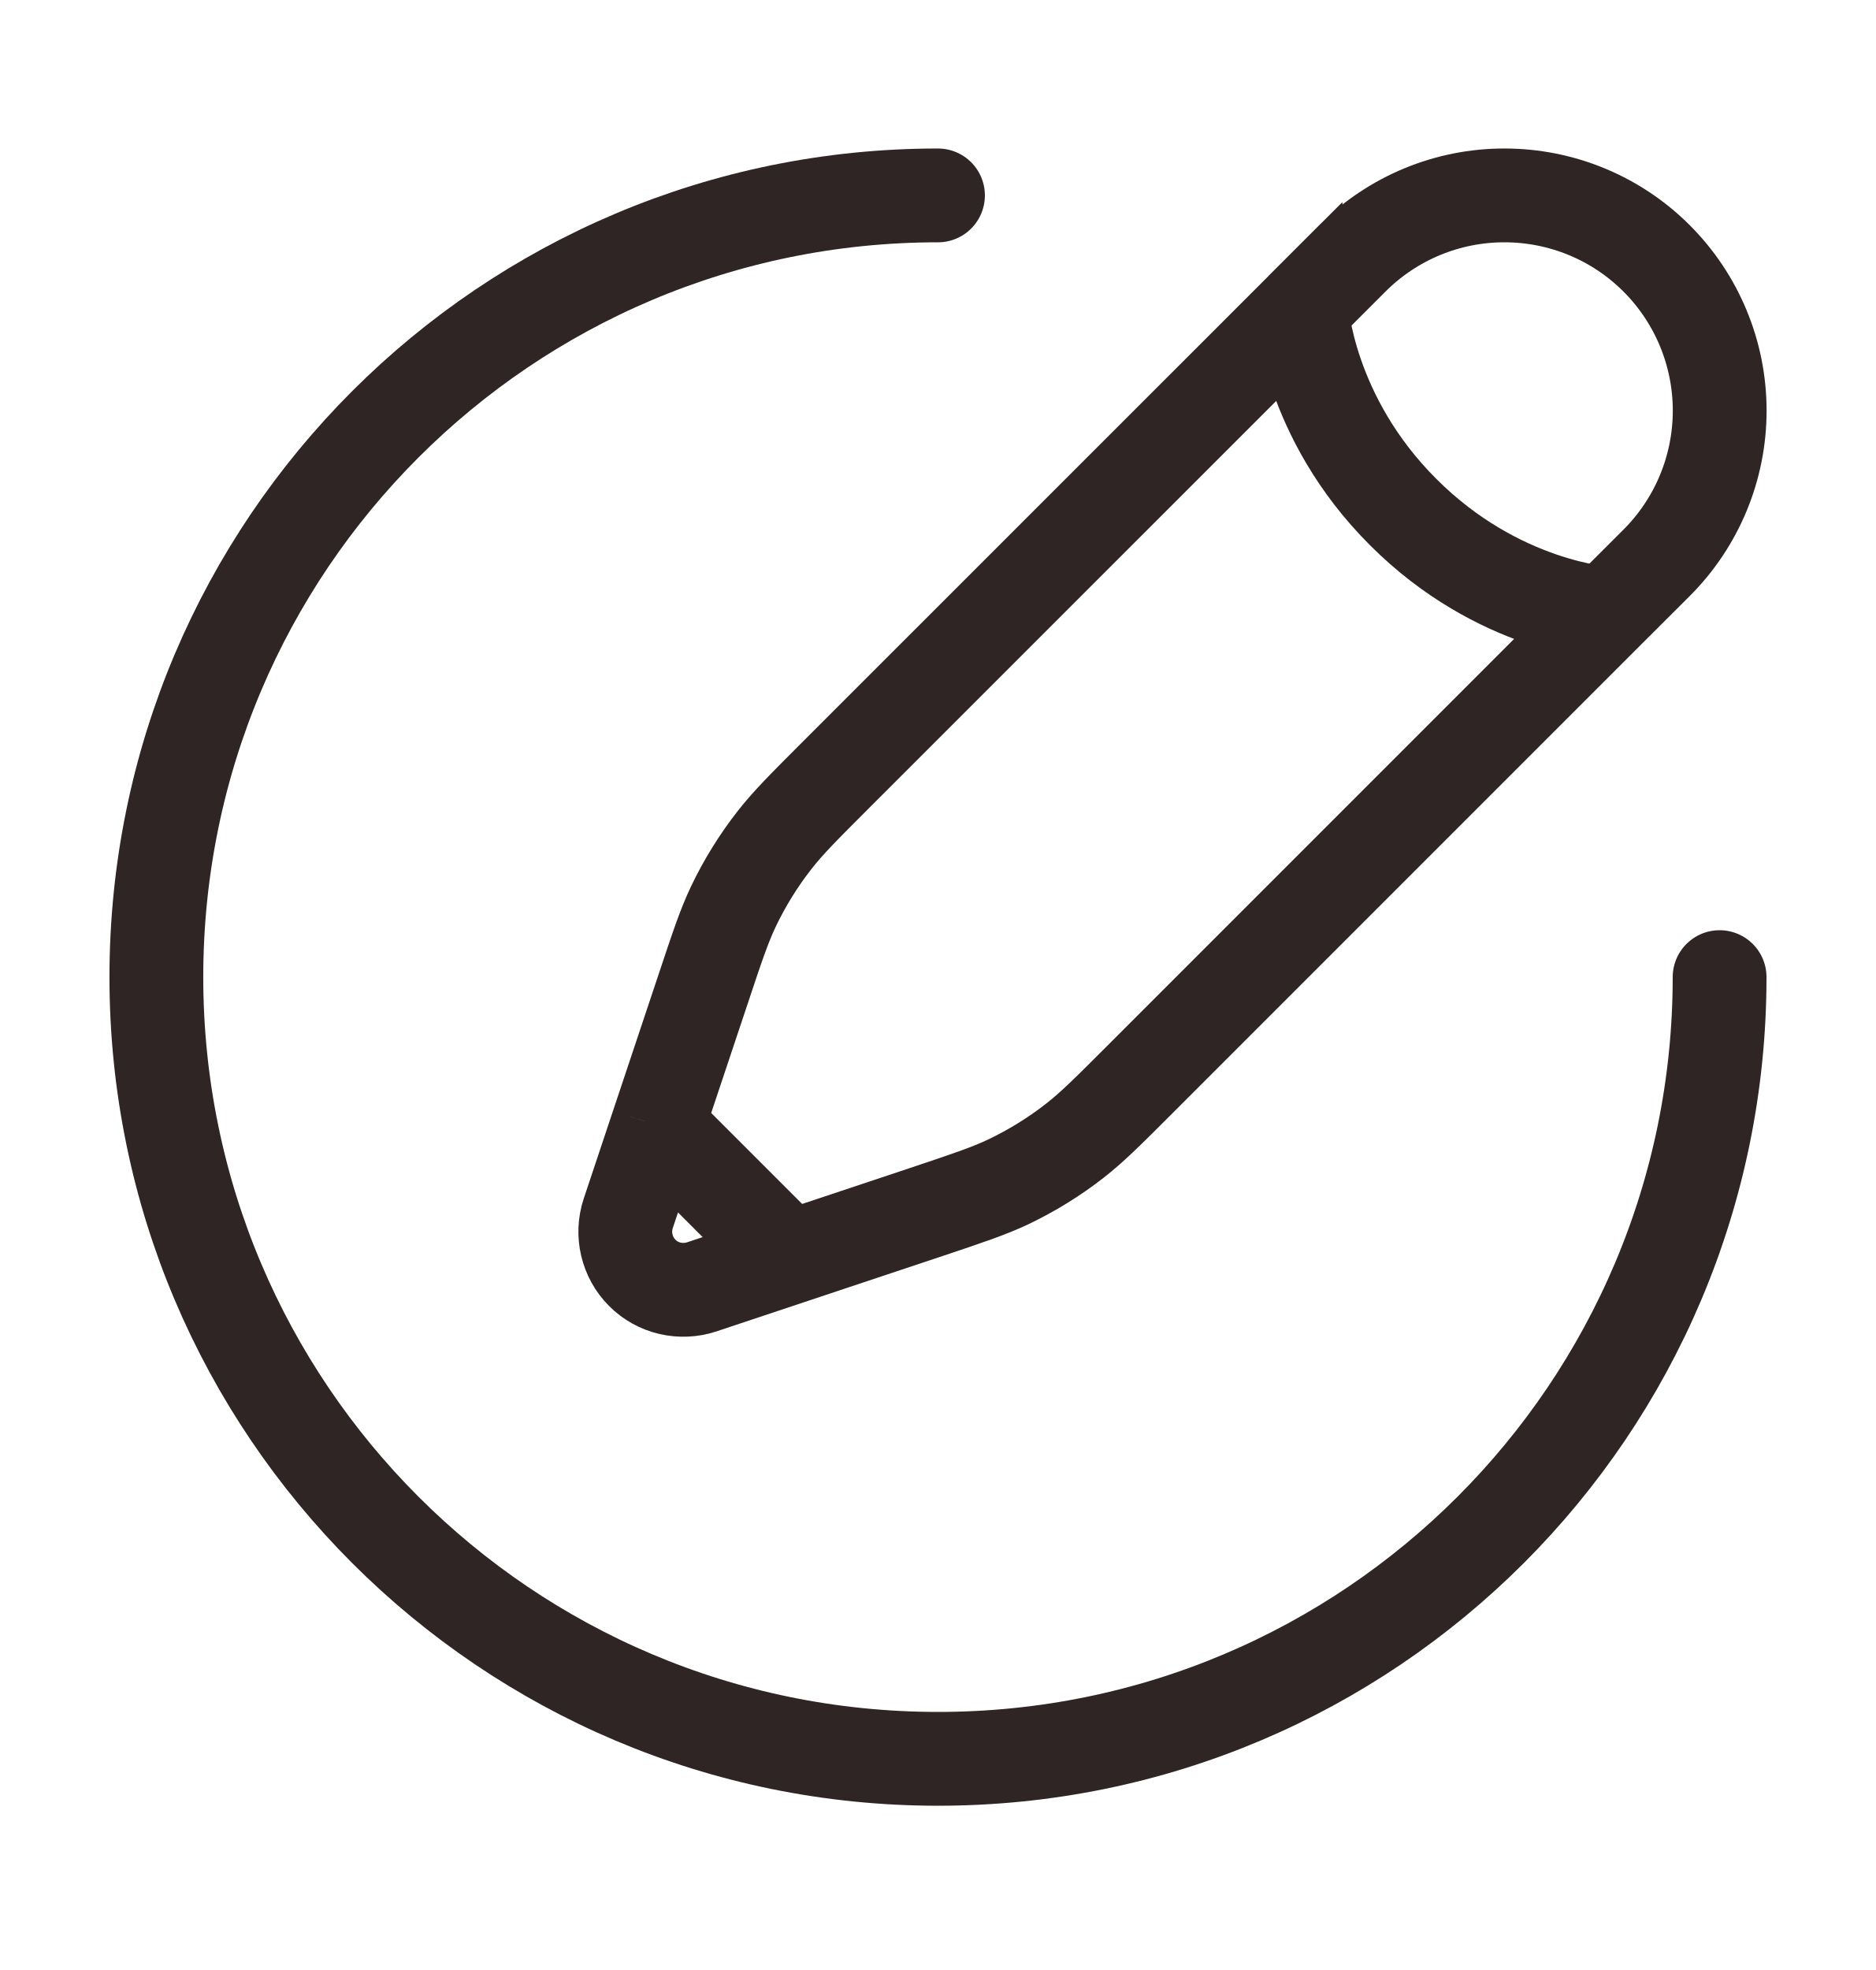
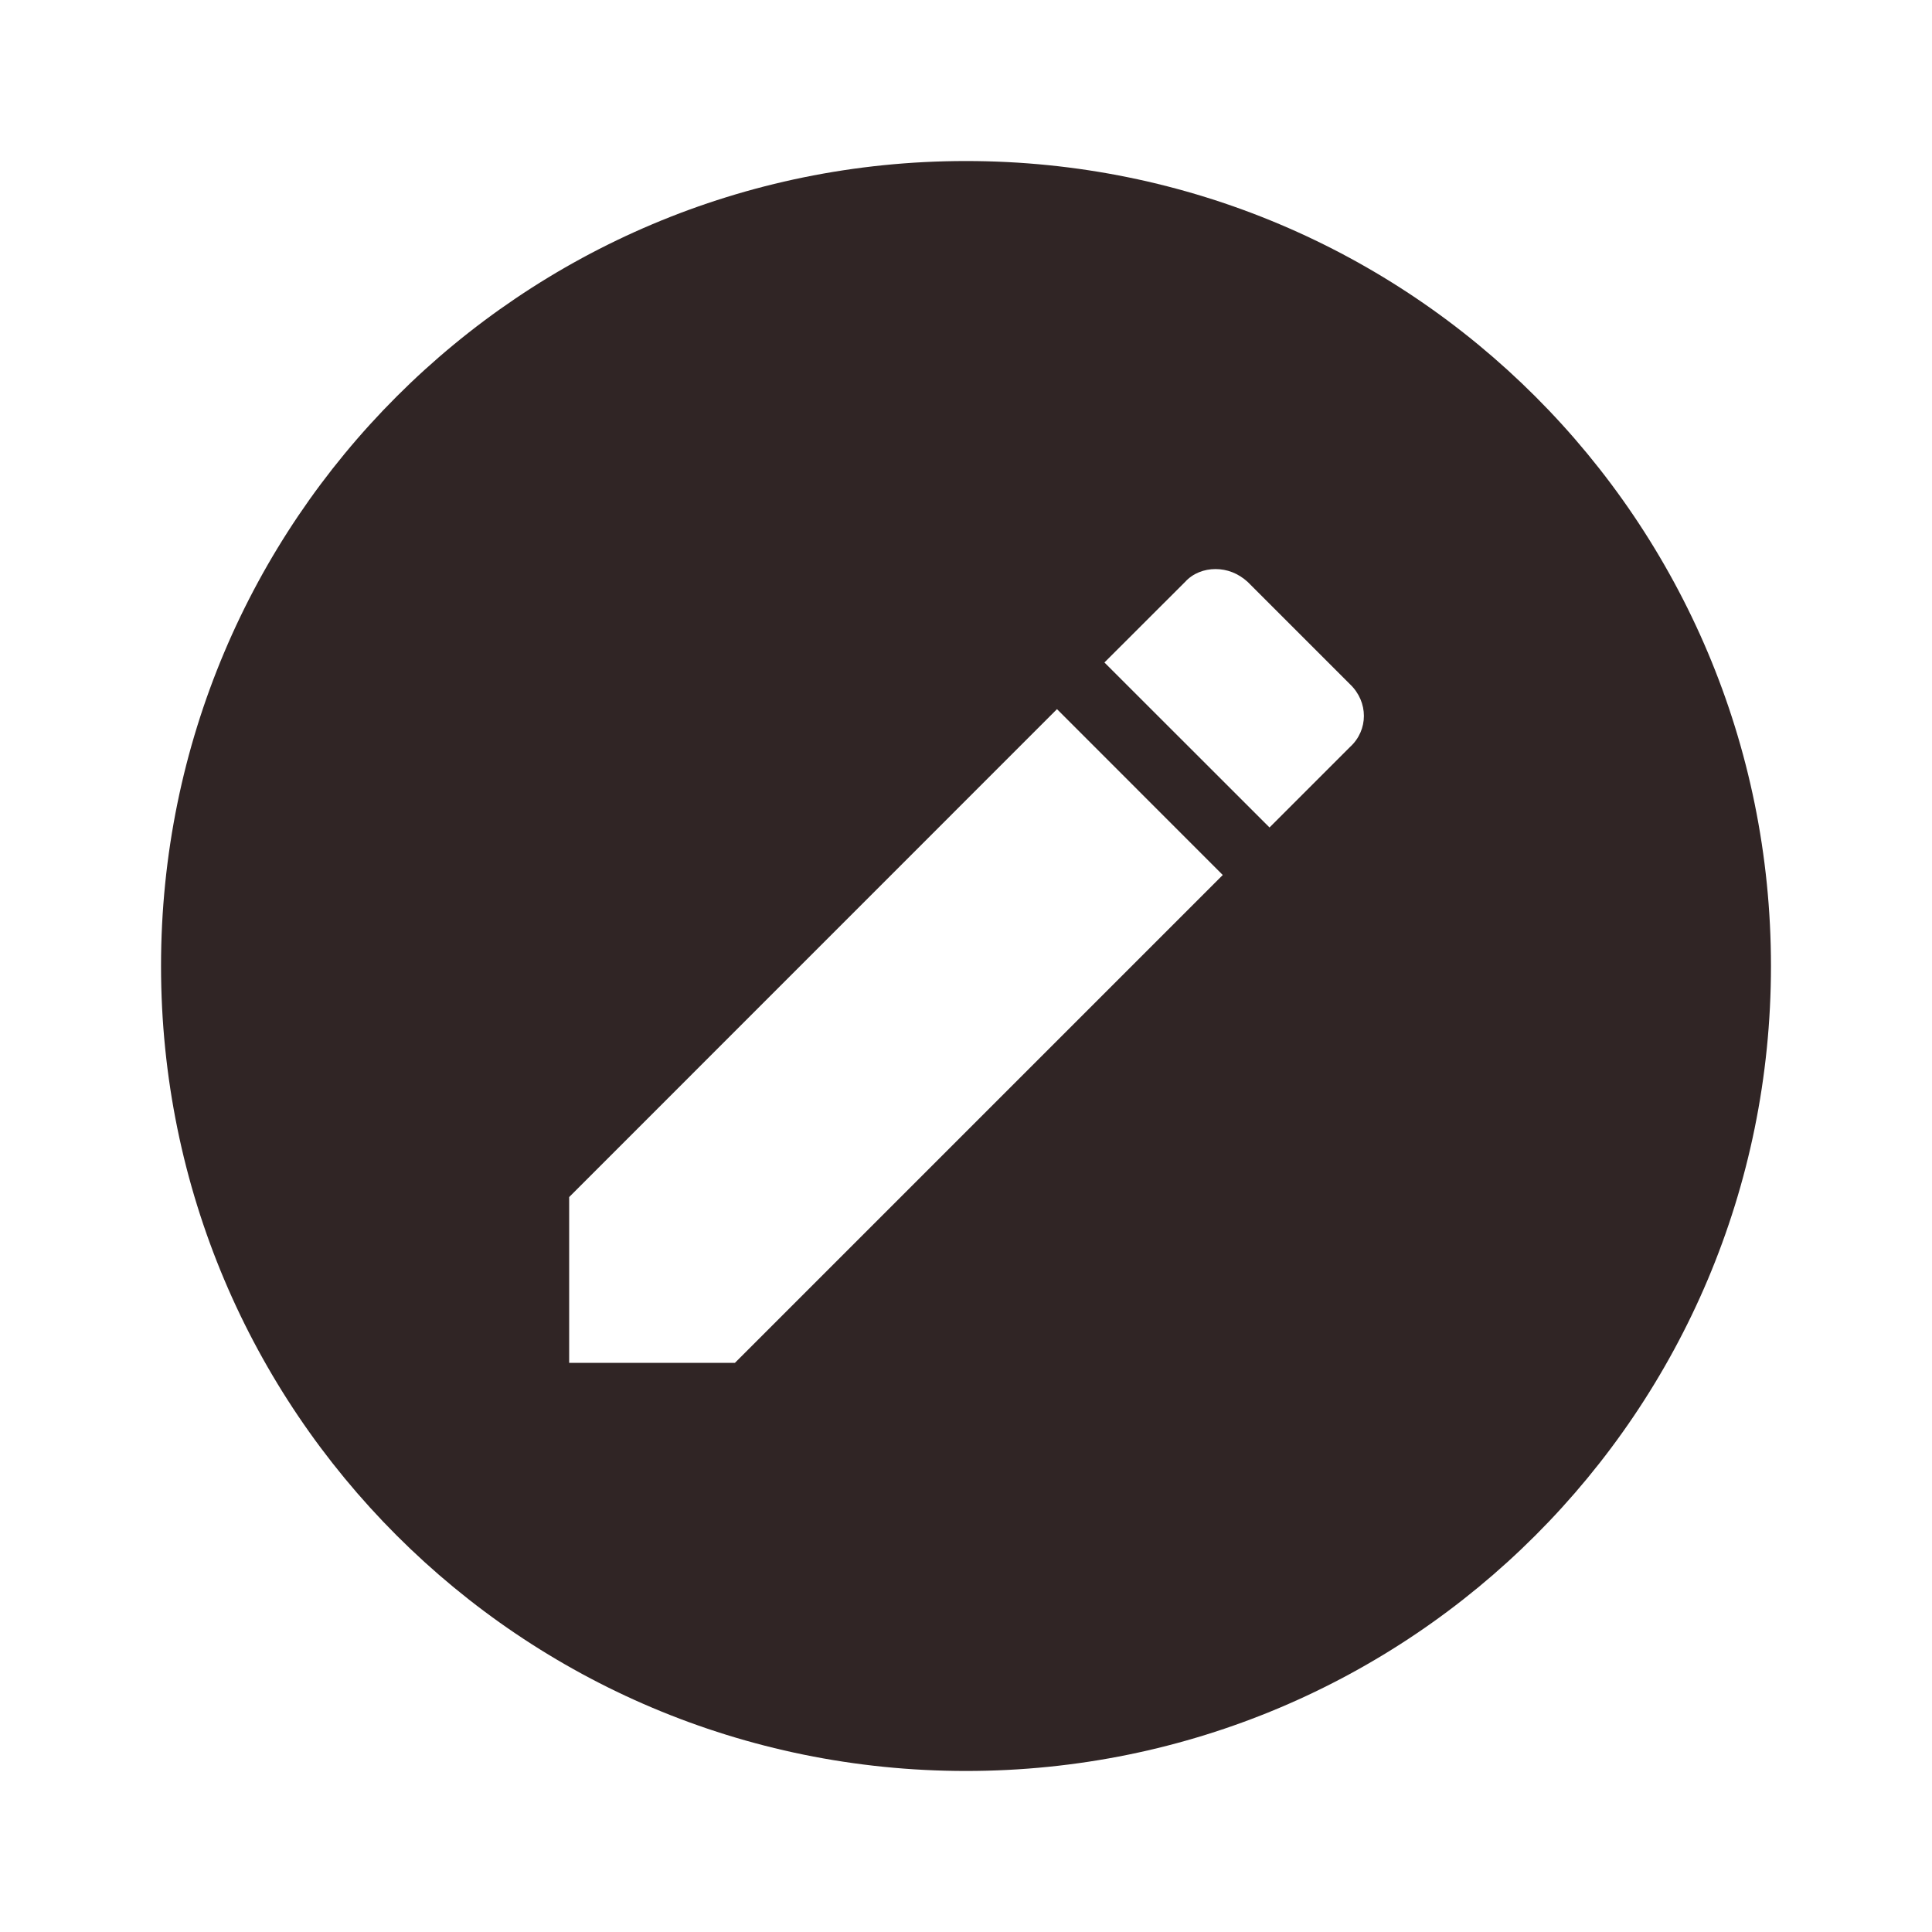
- <svg xmlns="http://www.w3.org/2000/svg" width="20" height="21" viewBox="0 0 20 21" fill="none">
-   <path d="M13.877 3.295L14.418 2.754C14.848 2.324 15.432 2.082 16.04 2.083C16.648 2.083 17.232 2.324 17.662 2.755C18.092 3.185 18.334 3.769 18.334 4.377C18.334 4.986 18.092 5.569 17.662 5.999L17.12 6.54C17.12 6.54 15.972 6.473 14.959 5.458C13.944 4.445 13.877 3.296 13.877 3.296L8.906 8.266C8.569 8.603 8.401 8.771 8.256 8.957C8.085 9.176 7.939 9.412 7.819 9.663C7.718 9.876 7.643 10.102 7.493 10.553L7.01 11.999M7.01 11.999L6.698 12.934C6.662 13.043 6.656 13.16 6.683 13.272C6.709 13.384 6.766 13.487 6.847 13.568C6.928 13.65 7.031 13.707 7.143 13.733C7.255 13.759 7.372 13.754 7.481 13.718L8.417 13.406M7.01 11.999L8.417 13.406M17.121 6.539L12.15 11.51C11.813 11.847 11.645 12.015 11.459 12.16C11.24 12.331 11.003 12.477 10.753 12.597C10.54 12.698 10.314 12.773 9.863 12.924L8.417 13.406" stroke="#302525" />
-   <path d="M18.333 10.416C18.333 15.018 14.603 18.749 10 18.749C5.398 18.749 1.667 15.018 1.667 10.416C1.667 5.813 5.398 2.083 10 2.083" stroke="#302525" stroke-linecap="round" />
+ <svg xmlns="http://www.w3.org/2000/svg" width="20" height="20" viewBox="0 0 20 20" fill="none">
+   <path d="M10 1.667C5.392 1.667 1.667 5.391 1.667 10C1.667 14.608 5.392 18.333 10 18.333C14.608 18.333 18.333 14.608 18.333 10C18.333 5.391 14.608 1.667 10 1.667ZM12.583 5.891C12.7 5.891 12.817 5.933 12.917 6.025L13.975 7.083C14.167 7.266 14.167 7.558 13.975 7.733L13.142 8.566L11.433 6.858L12.267 6.025C12.35 5.933 12.467 5.891 12.583 5.891ZM10.942 7.341L12.658 9.058L7.608 14.108H5.892V12.392L10.942 7.341Z" fill="#302525" />
</svg>
